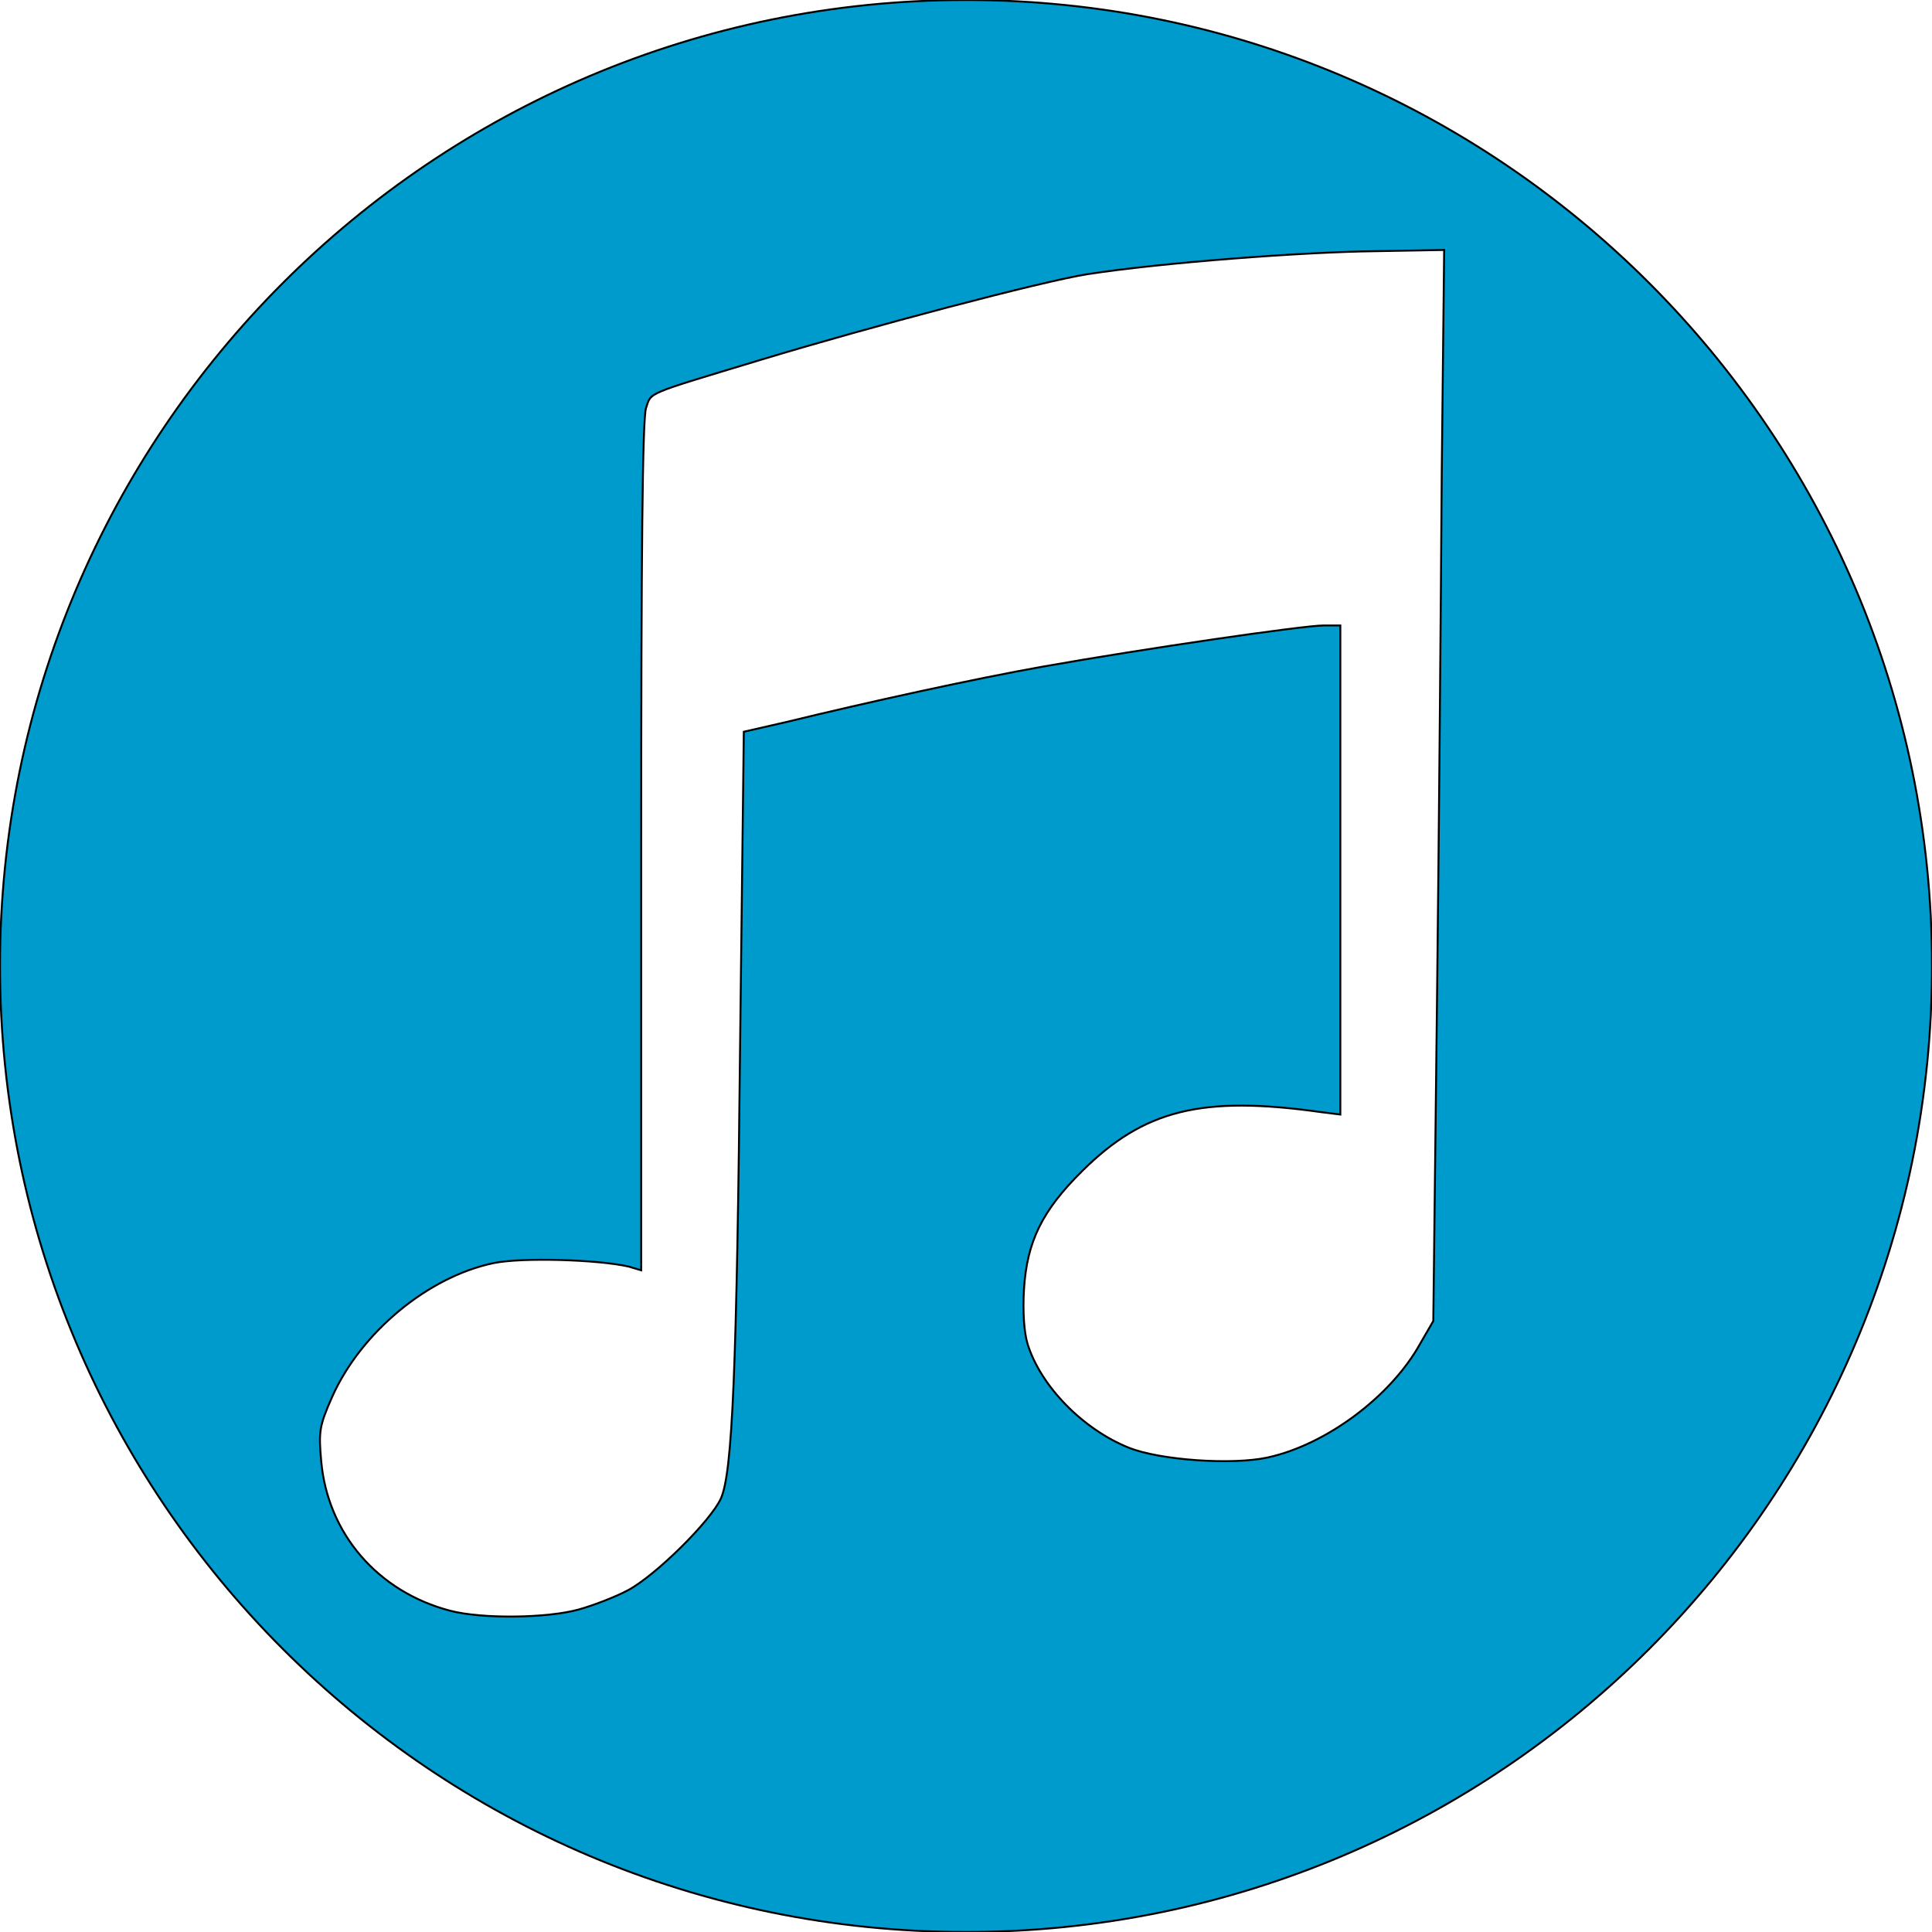
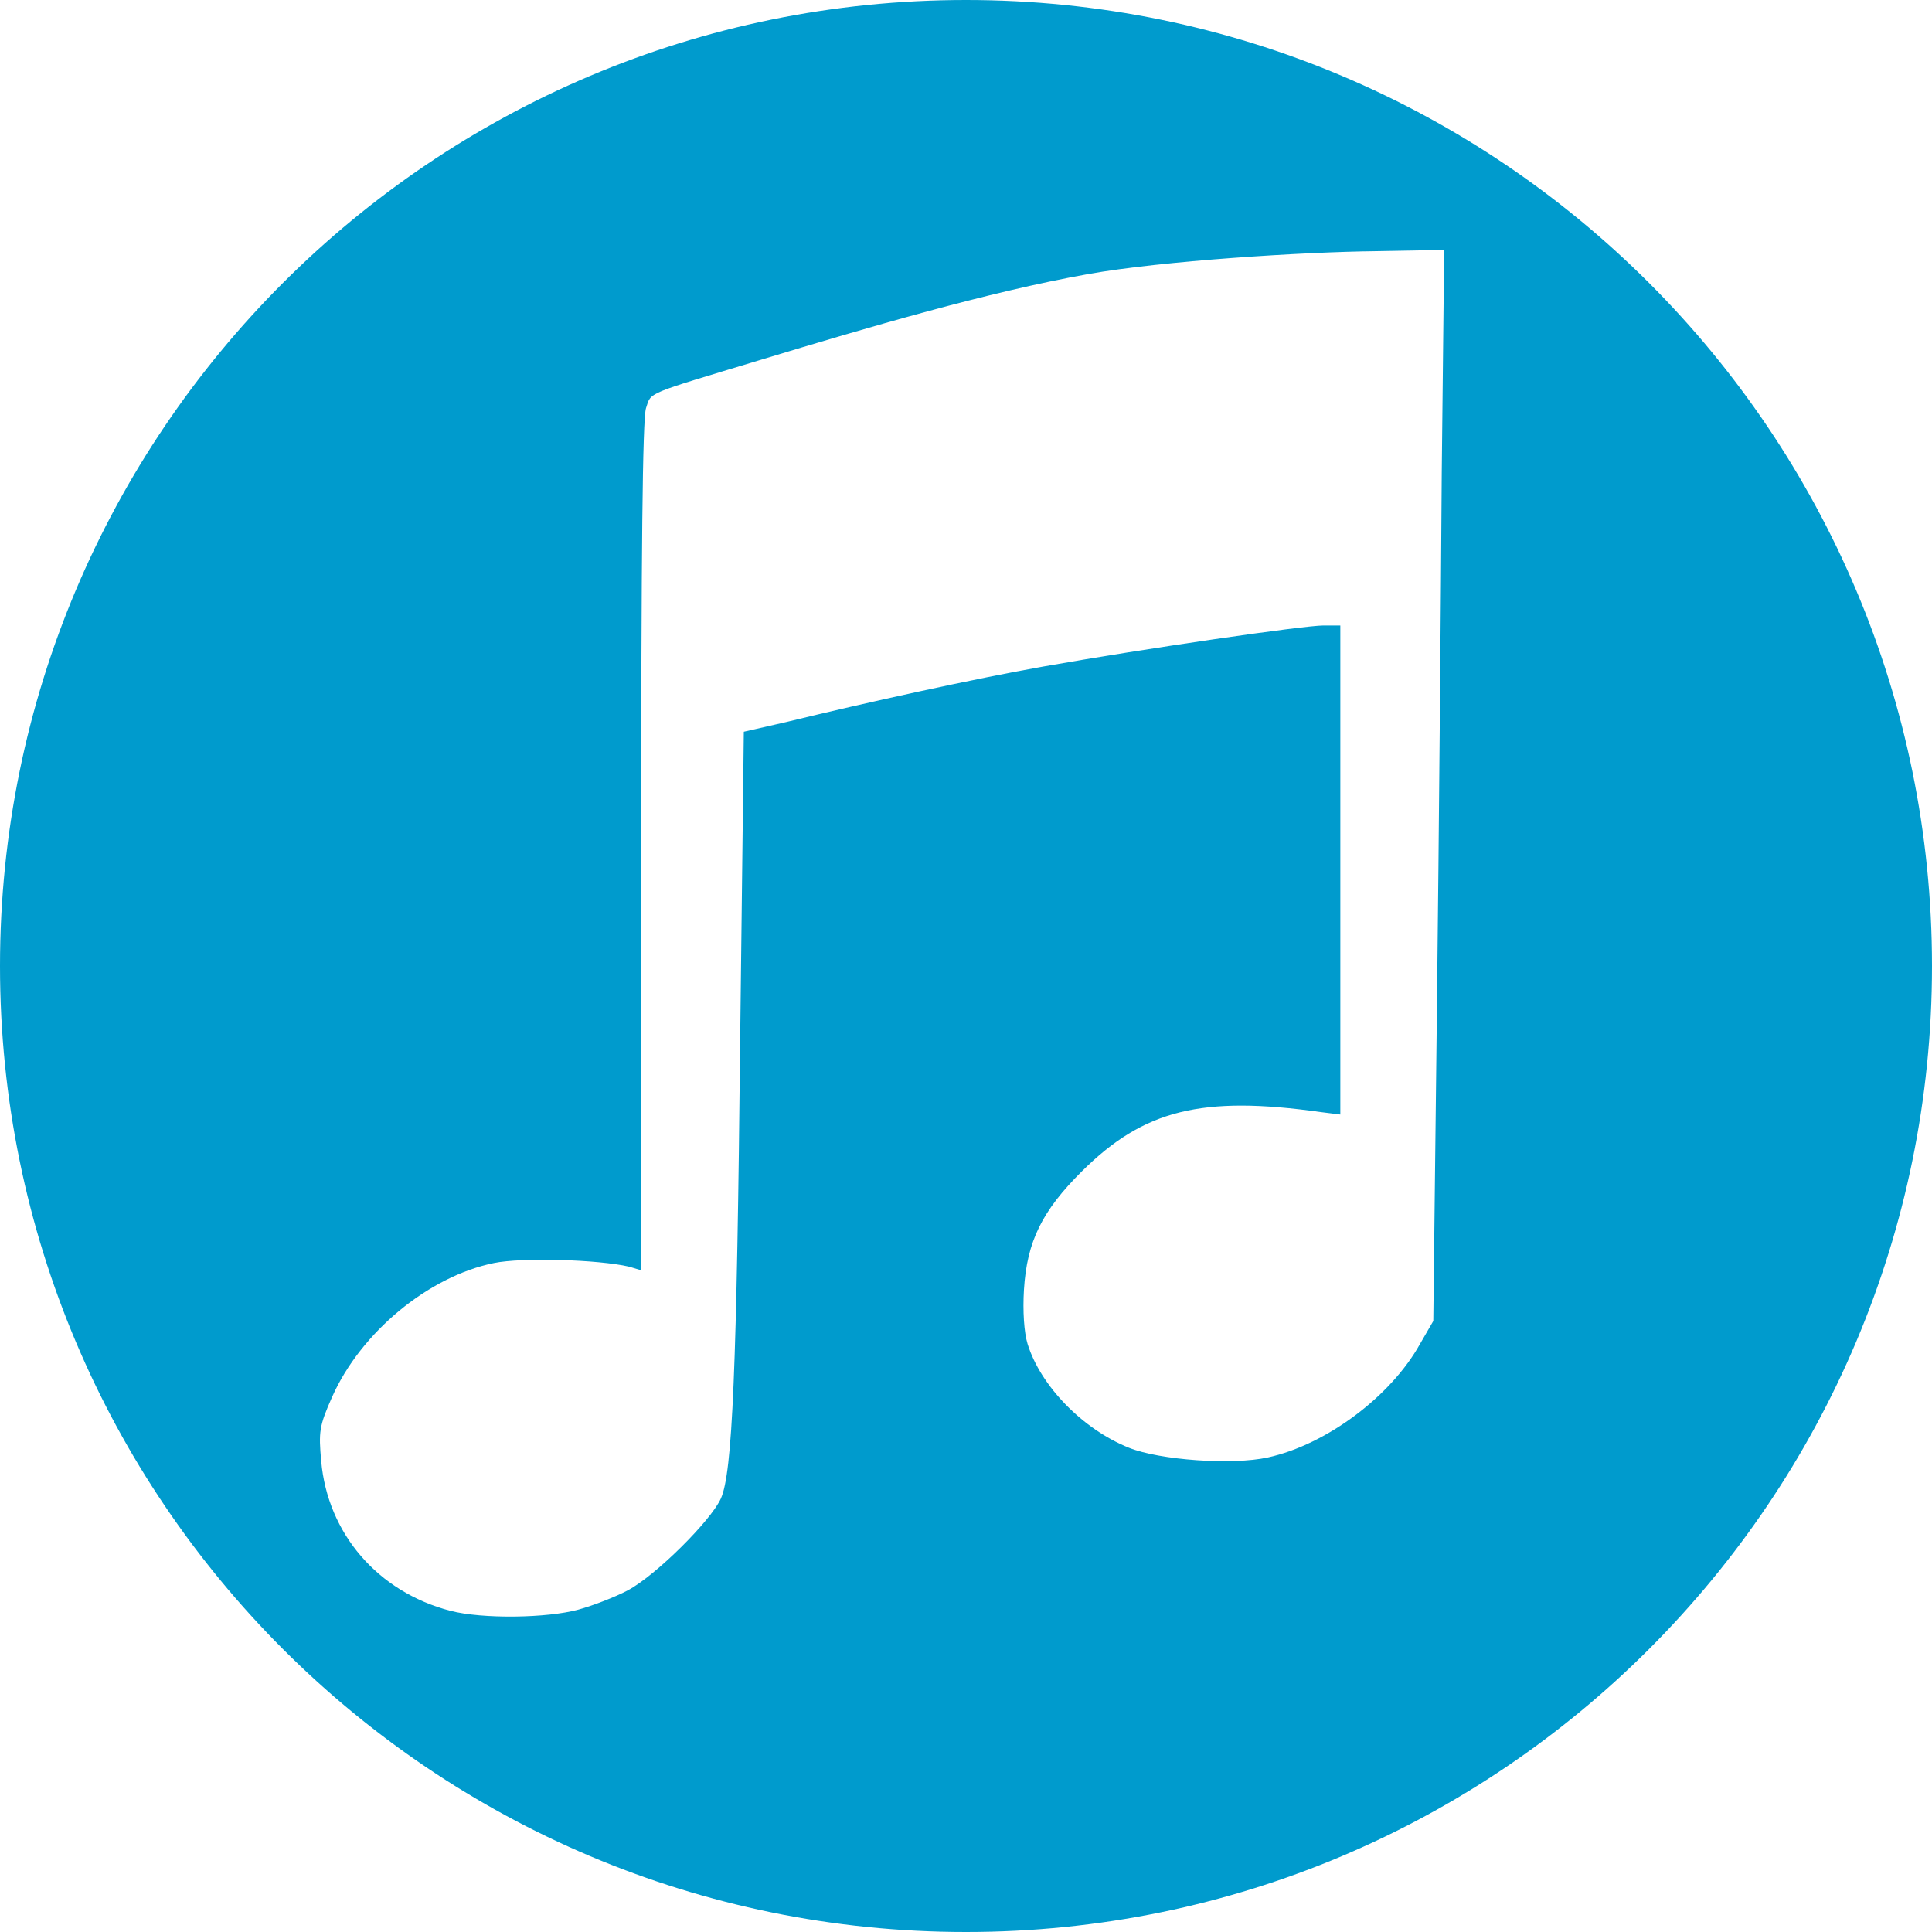
- <svg xmlns="http://www.w3.org/2000/svg" width="1000px" height="1000px" viewBox="0 0 1000 1000" version="1.1">
+ <svg xmlns="http://www.w3.org/2000/svg" width="200px" height="200px" viewBox="0 0 200 200" version="1.1">
  <description>Created with Sketch (http://www.bohemiancoding.com/sketch)</description>
  <defs />
  <g id="Page 1" fill="#D8D8D8" fill-rule="evenodd">
-     <g id="svg2" fill="#000000">
-       <g id="layer1" stroke="rgb(0,0,0)" stroke-width="1" fill="#009BCD">
-         <path d="M500,-2.84217094e-14 C223.858,-2.84217094e-14 0,223.858 0,500 C0,776.142 223.858,1000 500,1000 C776.142,1000 1000,776.142 1000,500 C1000,223.858 776.142,-2.84217094e-14 500,-2.84217094e-14 L500,-2.84217094e-14 Z M747.5,129.375 L746.25,244.375 C745.837,307.745 744.796,432.767 743.75,521.875 L741.875,683.75 L735,695.625 C720.002,722.629 686.714,747.683 656.25,754.375 C637.735,758.445 600.325,755.747 584.375,749.375 C560.529,739.841 538.624,717.457 531.875,695.625 C530.039,689.687 529.321,678.63 530,667.5 C531.525,642.492 539.473,626.628 560,606.25 C592.062,574.418 621.968,566.909 683.75,575.625 L693.75,576.875 L693.75,450 L693.75,323.75 L685,323.75 C674.794,323.76 592.893,335.62 540,345 C504.903,351.222 449.627,363.312 406.875,373.75 L385,378.75 L383.125,536.875 C381.358,709.529 379.12,762.325 373.125,775.625 C367.946,787.109 339.508,815.385 325,823.125 C318.48,826.601 306.872,831.073 299.375,833.125 C283.17,837.569 249.766,838.058 233.125,833.75 C195.41,823.914 169.569,793.658 166.25,756.25 C164.916,741.216 165.15,738.249 171.875,723.125 C186.787,689.585 221.723,660.712 255.625,653.75 C270.094,650.776 309.649,651.915 325.625,655.625 L331.875,657.5 L331.875,438.125 C331.875,286.131 332.571,216.698 334.375,211.25 C337.203,202.716 333.492,204.51 393.75,186.25 C449.593,169.326 539.791,145.481 563.125,141.875 C601.523,135.943 674.316,130.412 712.5,130 L747.5,129.375 L747.5,129.375 Z M747.5,129.375" id="path2985" />
-       </g>
-     </g>
+     <path d="M100,0 C44.772,0 0,44.772 0,100 C0,155.228 44.772,200 100,200 C155.228,200 200,155.228 200,100 C200,44.772 155.228,0 100,0 L100,0 L100,0 Z M149.25,48.875 C149.167,61.549 148.959,86.553 148.75,104.375 L148.375,136.75 L147,139.125 C144,144.526 137.343,149.537 131.25,150.875 C127.547,151.689 120.065,151.149 116.875,149.875 C112.106,147.968 107.725,143.491 106.375,139.125 C106.008,137.937 105.864,135.726 106,133.5 C106.305,128.498 107.895,125.326 112,121.25 C118.412,114.884 124.394,113.382 136.75,115.125 L138.75,115.375 L138.75,90 L138.75,64.75 L137,64.75 C134.959,64.752 118.579,67.124 108,69 C100.981,70.244 89.925,72.662 81.375,74.75 L77,75.75 L76.625,107.375 C76.272,141.906 75.824,152.465 74.625,155.125 C73.589,157.422 67.902,163.077 65,164.625 C63.696,165.32 61.374,166.215 59.875,166.625 C56.634,167.514 49.953,167.612 46.625,166.75 C39.082,164.783 33.914,158.732 33.25,151.25 C32.983,148.243 33.03,147.65 34.375,144.625 C37.357,137.917 44.345,132.142 51.125,130.75 C54.019,130.155 61.93,130.383 65.125,131.125 L66.375,131.5 L66.375,87.625 C66.375,57.226 66.514,43.34 66.875,42.25 C67.441,40.543 66.698,40.902 78.75,37.25 C89.919,33.865 102.222,30.239 112.625,28.375 C120.284,27.003 134.863,26.082 142.5,26 L149.5,25.875 L149.25,48.875 Z M149.25,48.875" id="iTunes" fill="#009BCD" />
  </g>
</svg>
